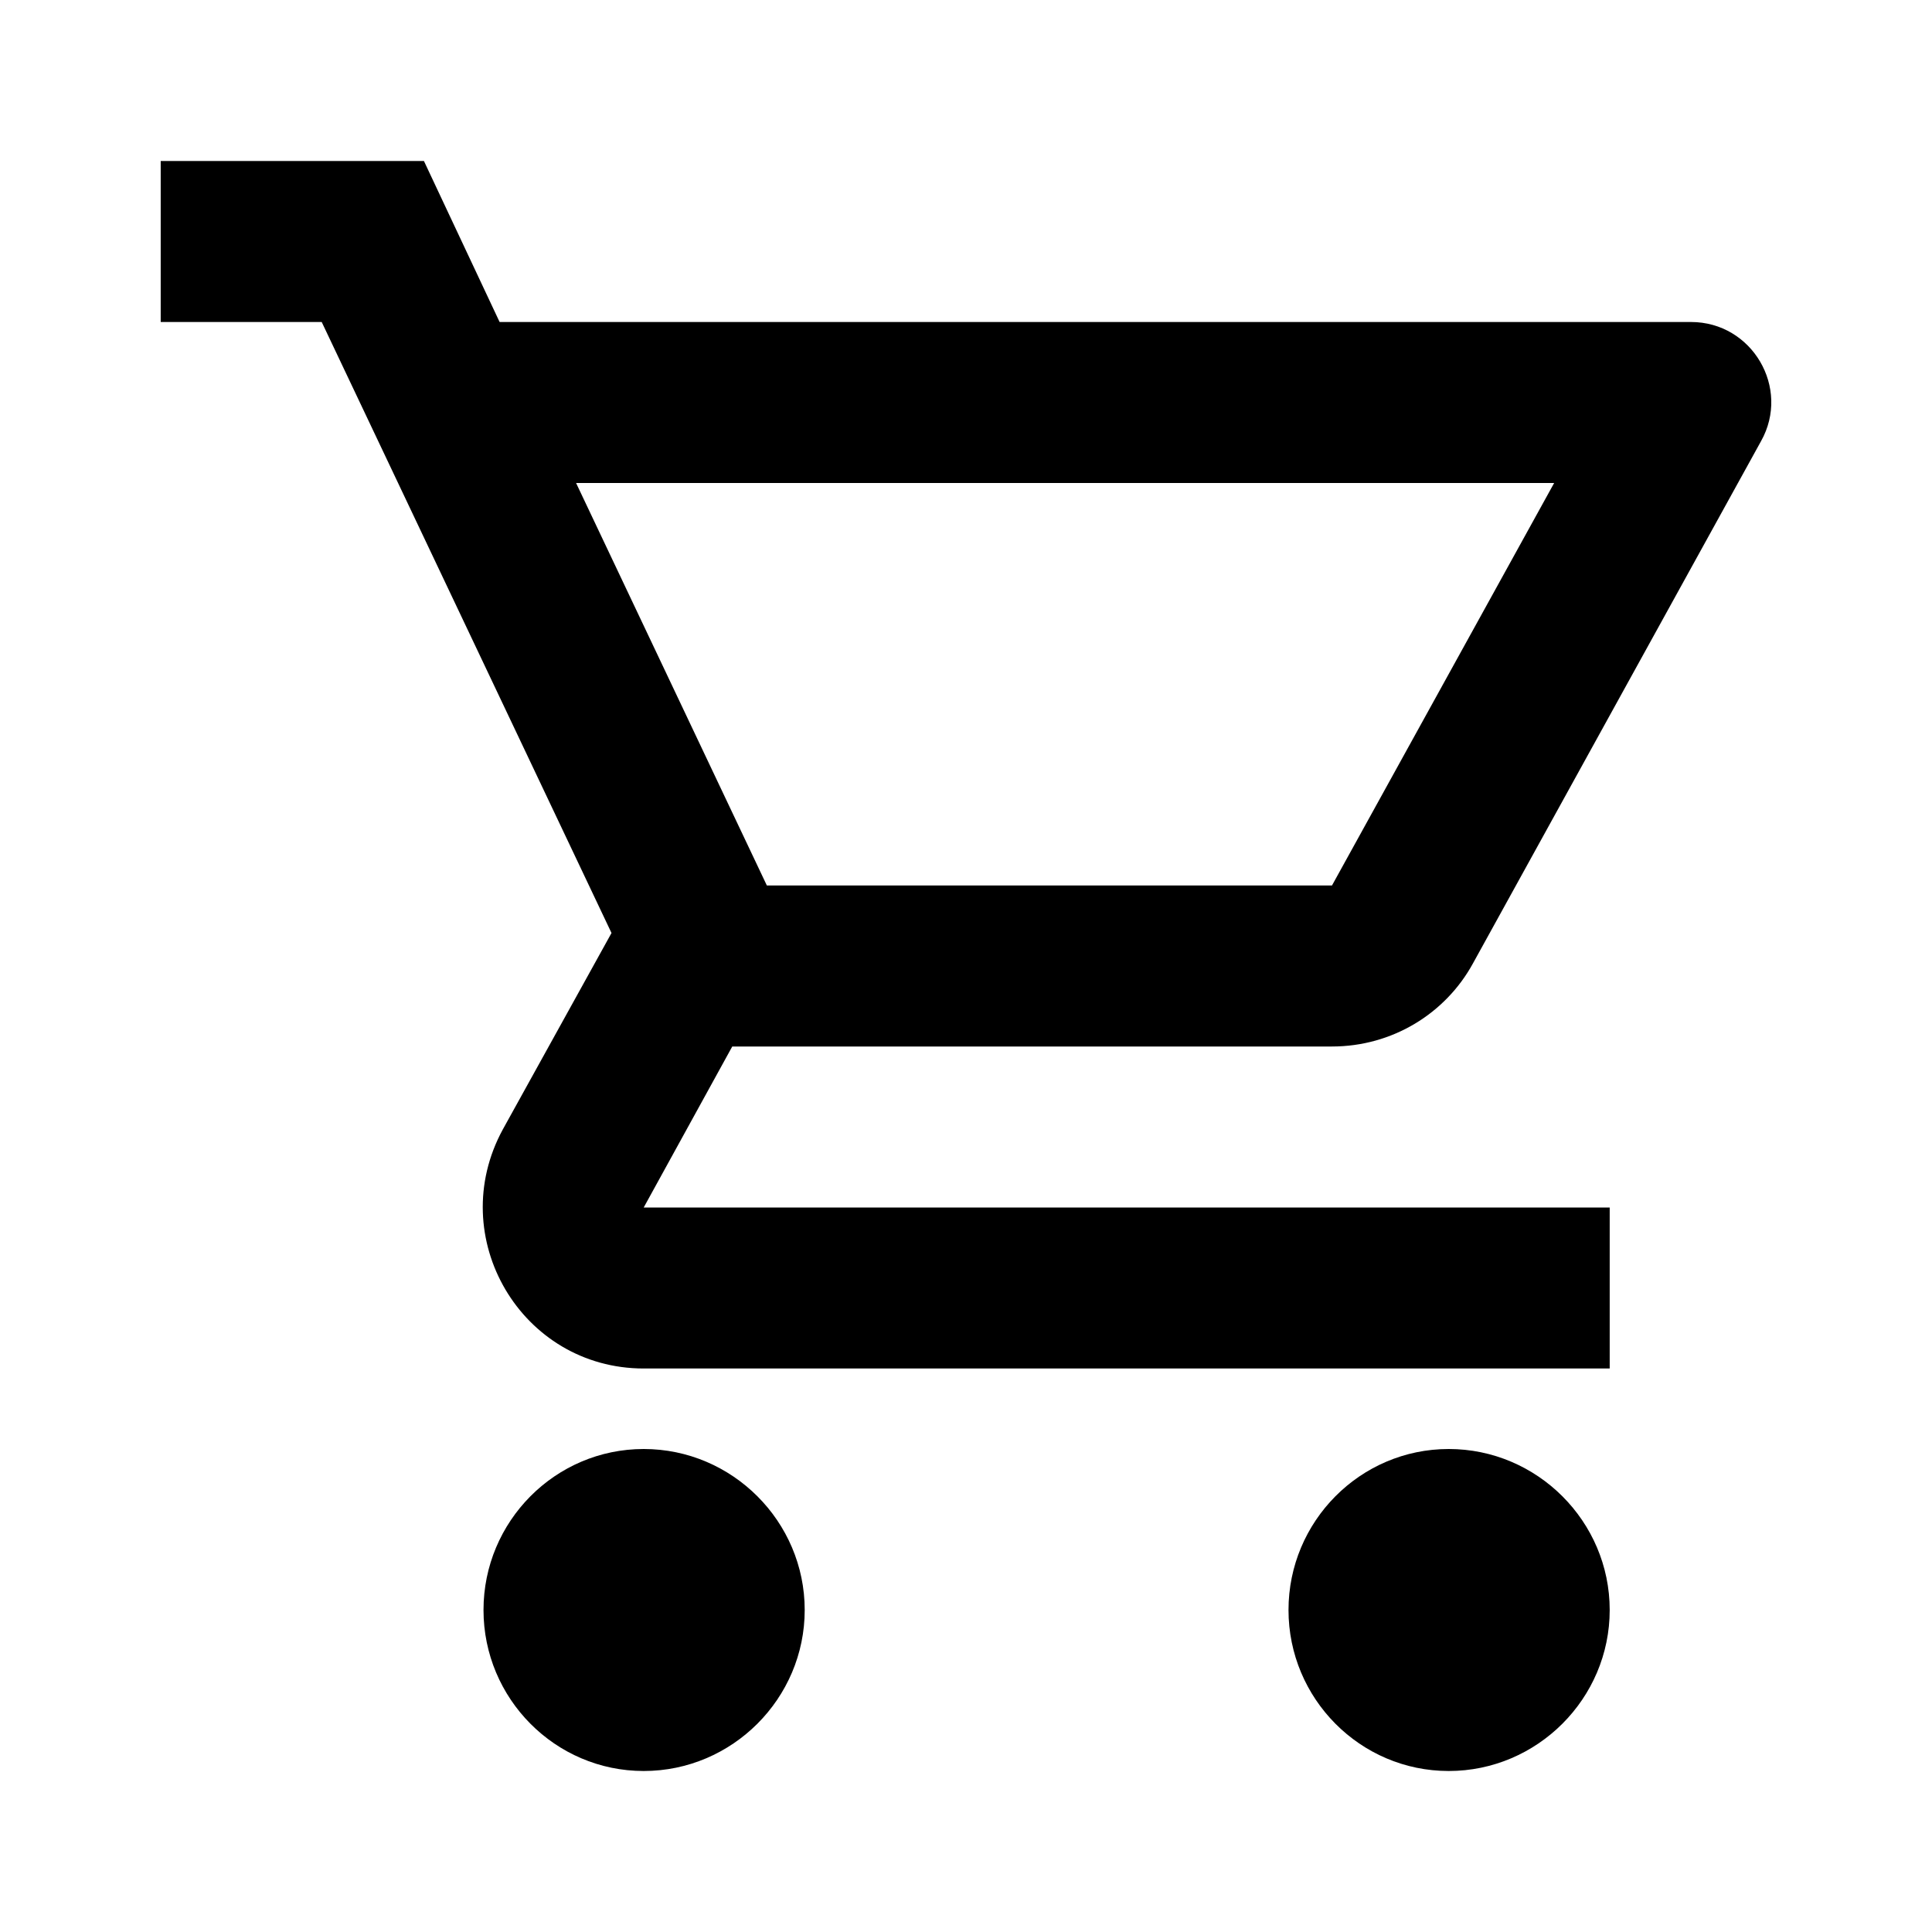
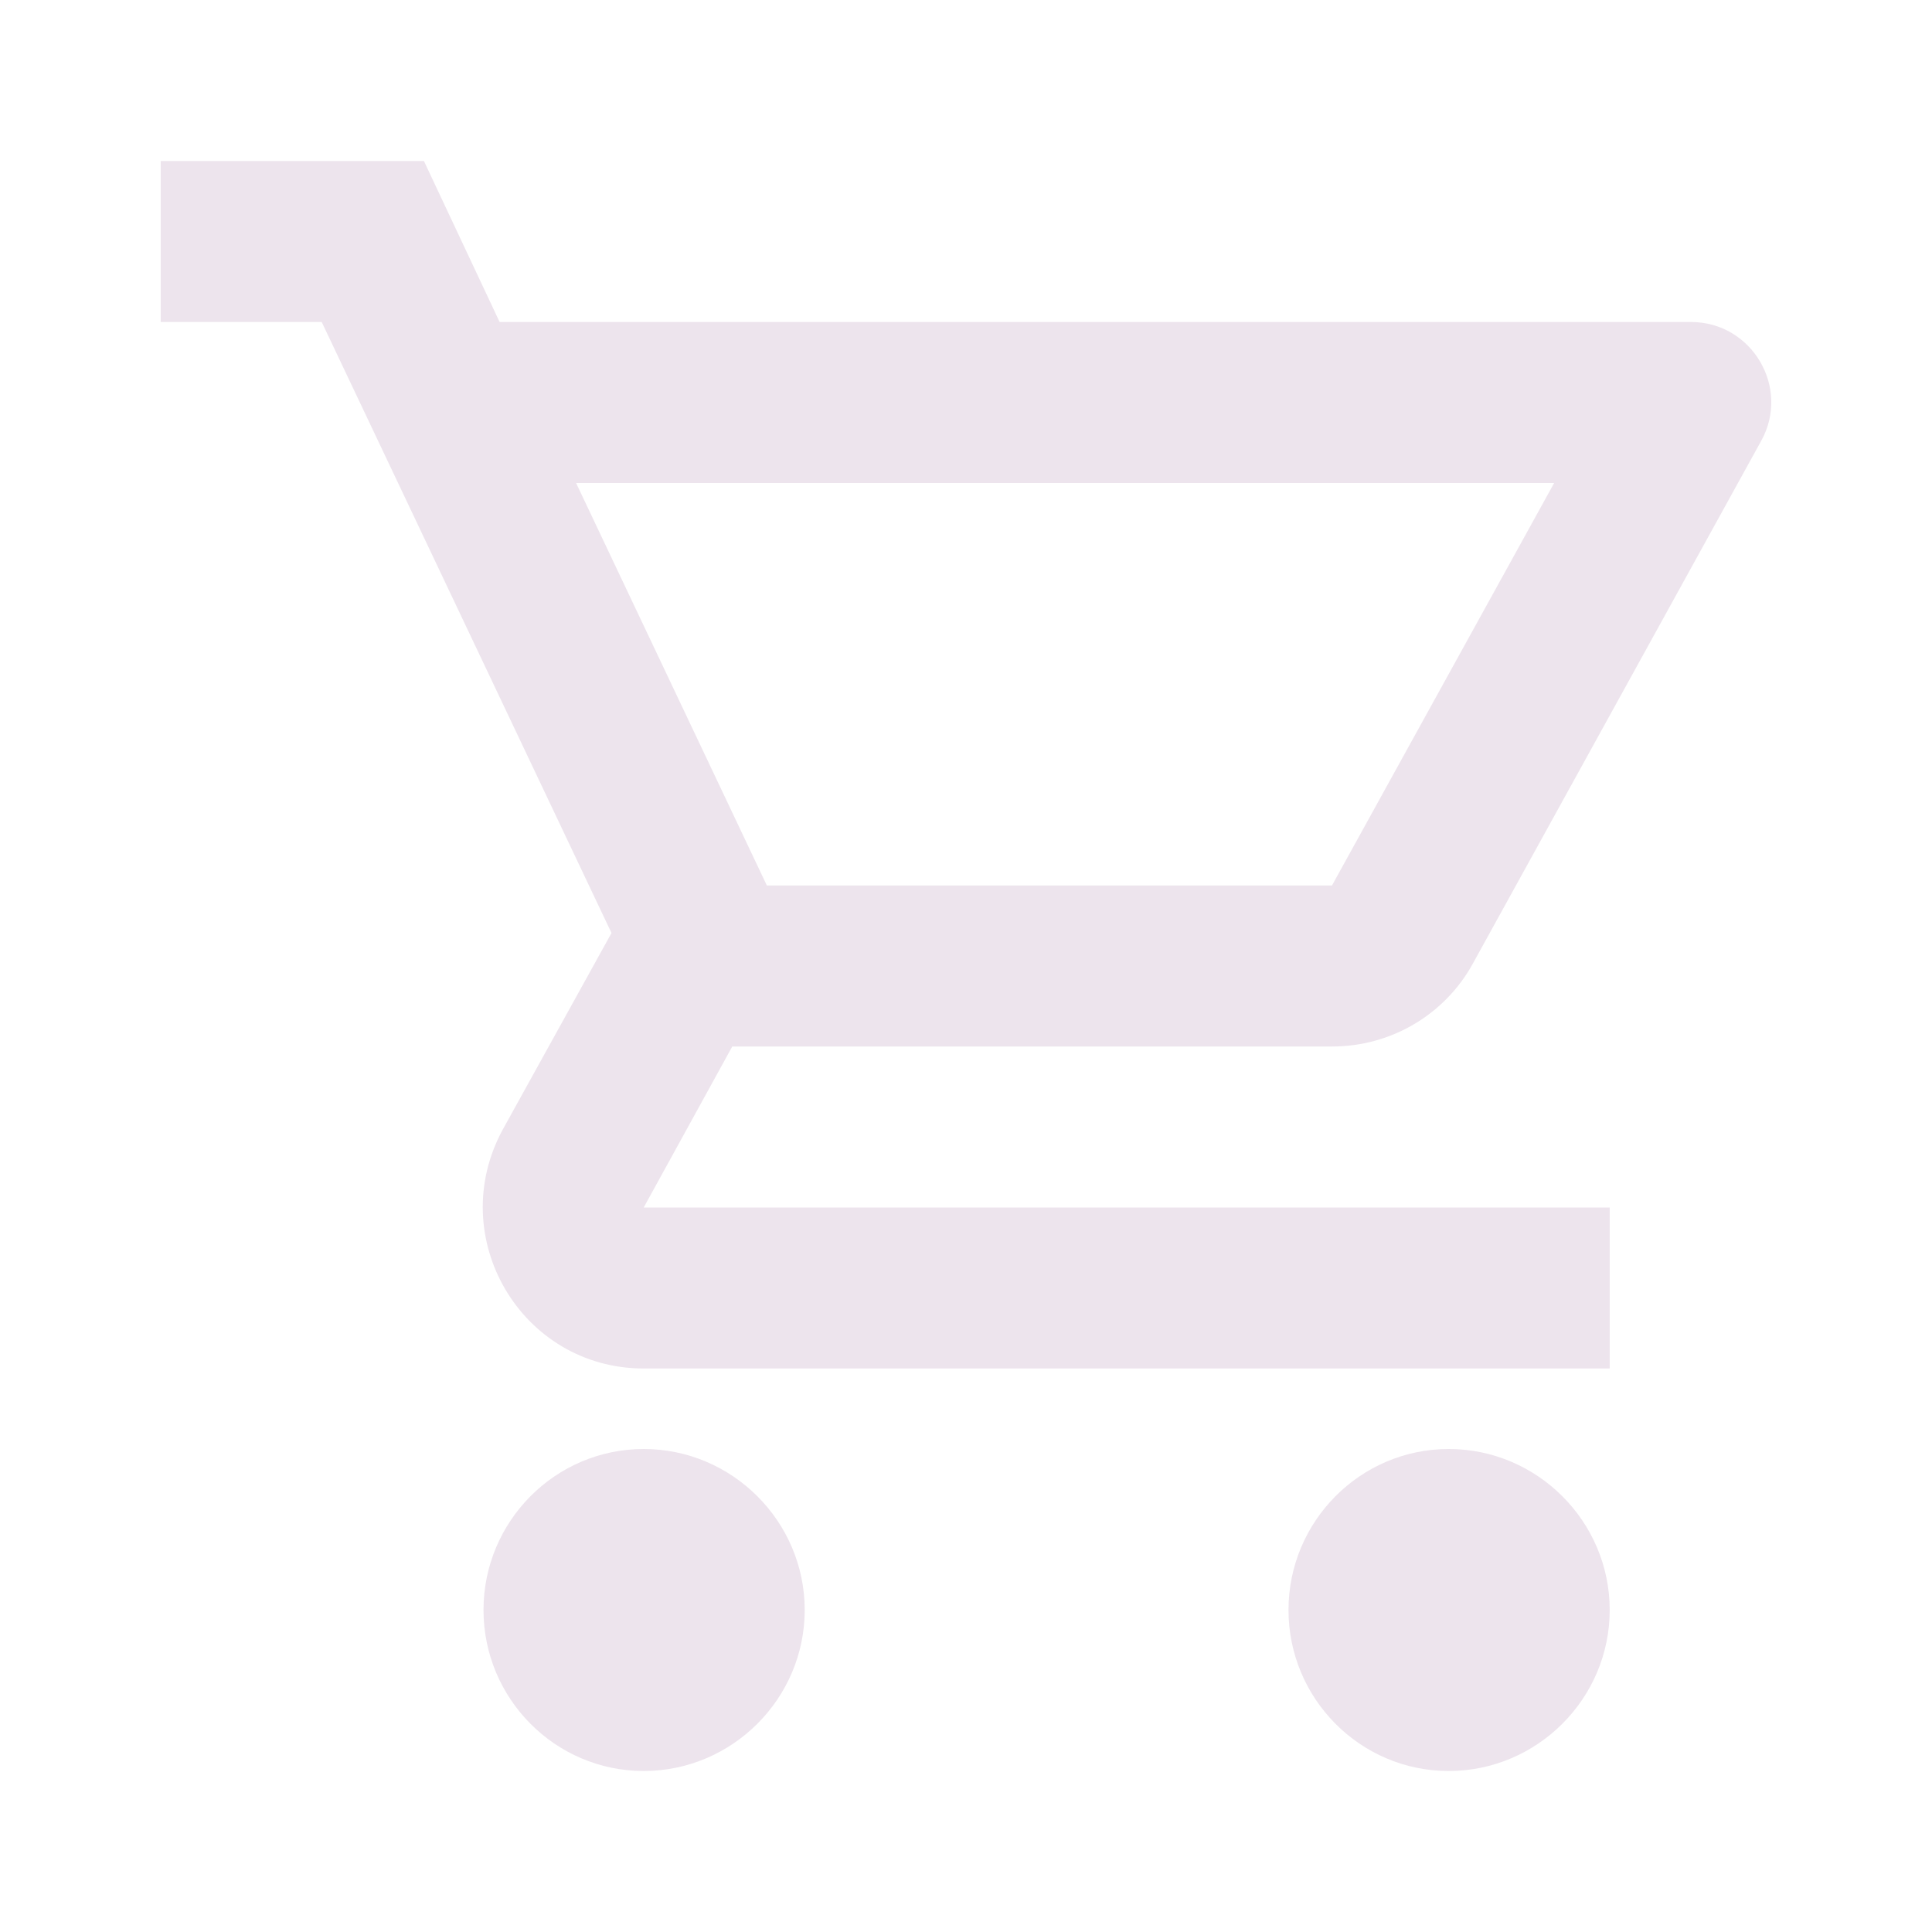
<svg xmlns="http://www.w3.org/2000/svg" width="150" height="150" viewBox="0 0 150 150" fill="none">
-   <path d="M103.414 81.25C108.102 81.25 112.227 78.688 114.352 74.812L136.727 34.25C139.039 30.125 136.039 25 131.289 25H38.789L32.914 12.5H12.477V25H24.977L47.477 72.438L39.039 87.688C34.477 96.062 40.477 106.25 49.977 106.25H124.977V93.75H49.977L56.852 81.25H103.414ZM44.727 37.5H120.664L103.414 68.75H59.539L44.727 37.5ZM49.977 112.5C43.102 112.5 37.539 118.125 37.539 125C37.539 131.875 43.102 137.5 49.977 137.5C56.852 137.5 62.477 131.875 62.477 125C62.477 118.125 56.852 112.5 49.977 112.5ZM112.477 112.5C105.602 112.5 100.039 118.125 100.039 125C100.039 131.875 105.602 137.5 112.477 137.5C119.352 137.5 124.977 131.875 124.977 125C124.977 118.125 119.352 112.5 112.477 112.5Z" fill="black" />
+   <path d="M103.414 81.25C108.102 81.25 112.227 78.688 114.352 74.812L136.727 34.25C139.039 30.125 136.039 25 131.289 25H38.789L32.914 12.5H12.477V25H24.977L47.477 72.438L39.039 87.688C34.477 96.062 40.477 106.25 49.977 106.25H124.977V93.75H49.977L56.852 81.25H103.414ZM44.727 37.5H120.664L103.414 68.75H59.539L44.727 37.5ZM49.977 112.5C43.102 112.5 37.539 118.125 37.539 125C37.539 131.875 43.102 137.5 49.977 137.5C56.852 137.5 62.477 131.875 62.477 125C62.477 118.125 56.852 112.5 49.977 112.5ZM112.477 112.5C105.602 112.5 100.039 118.125 100.039 125C100.039 131.875 105.602 137.5 112.477 137.5C119.352 137.5 124.977 131.875 124.977 125C124.977 118.125 119.352 112.5 112.477 112.5Z" fill="#ede4ed" />
</svg>
